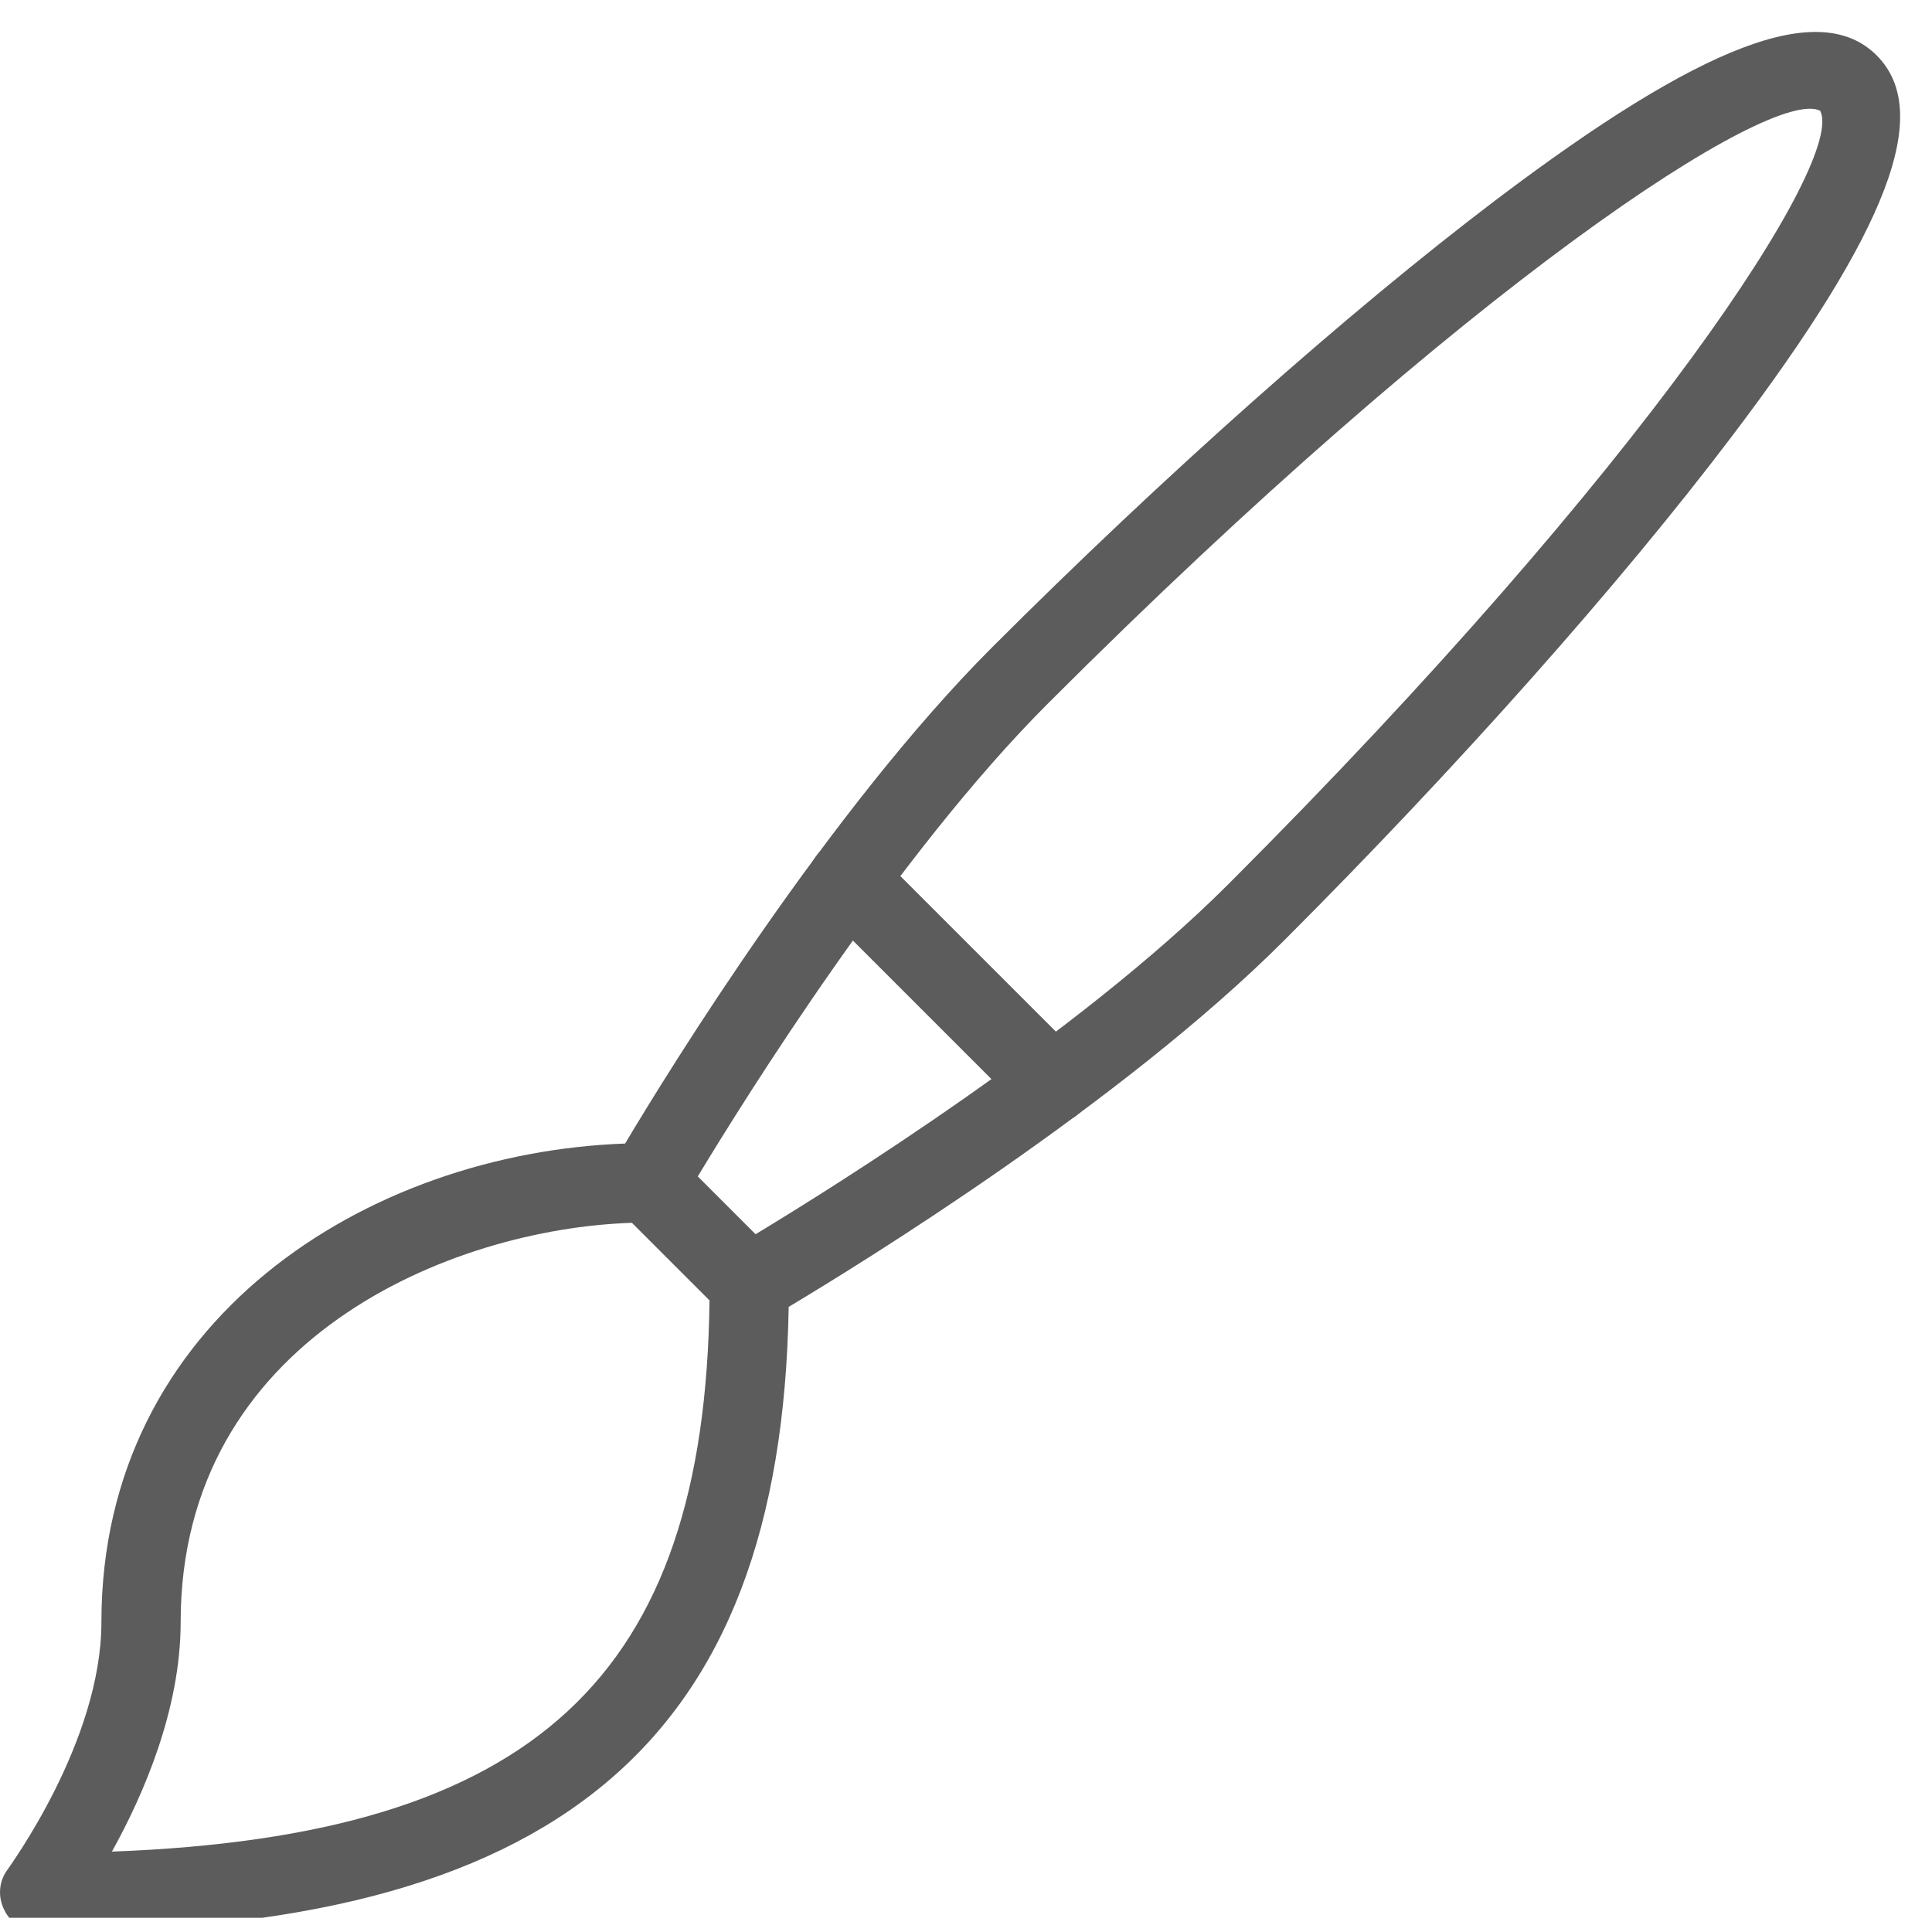
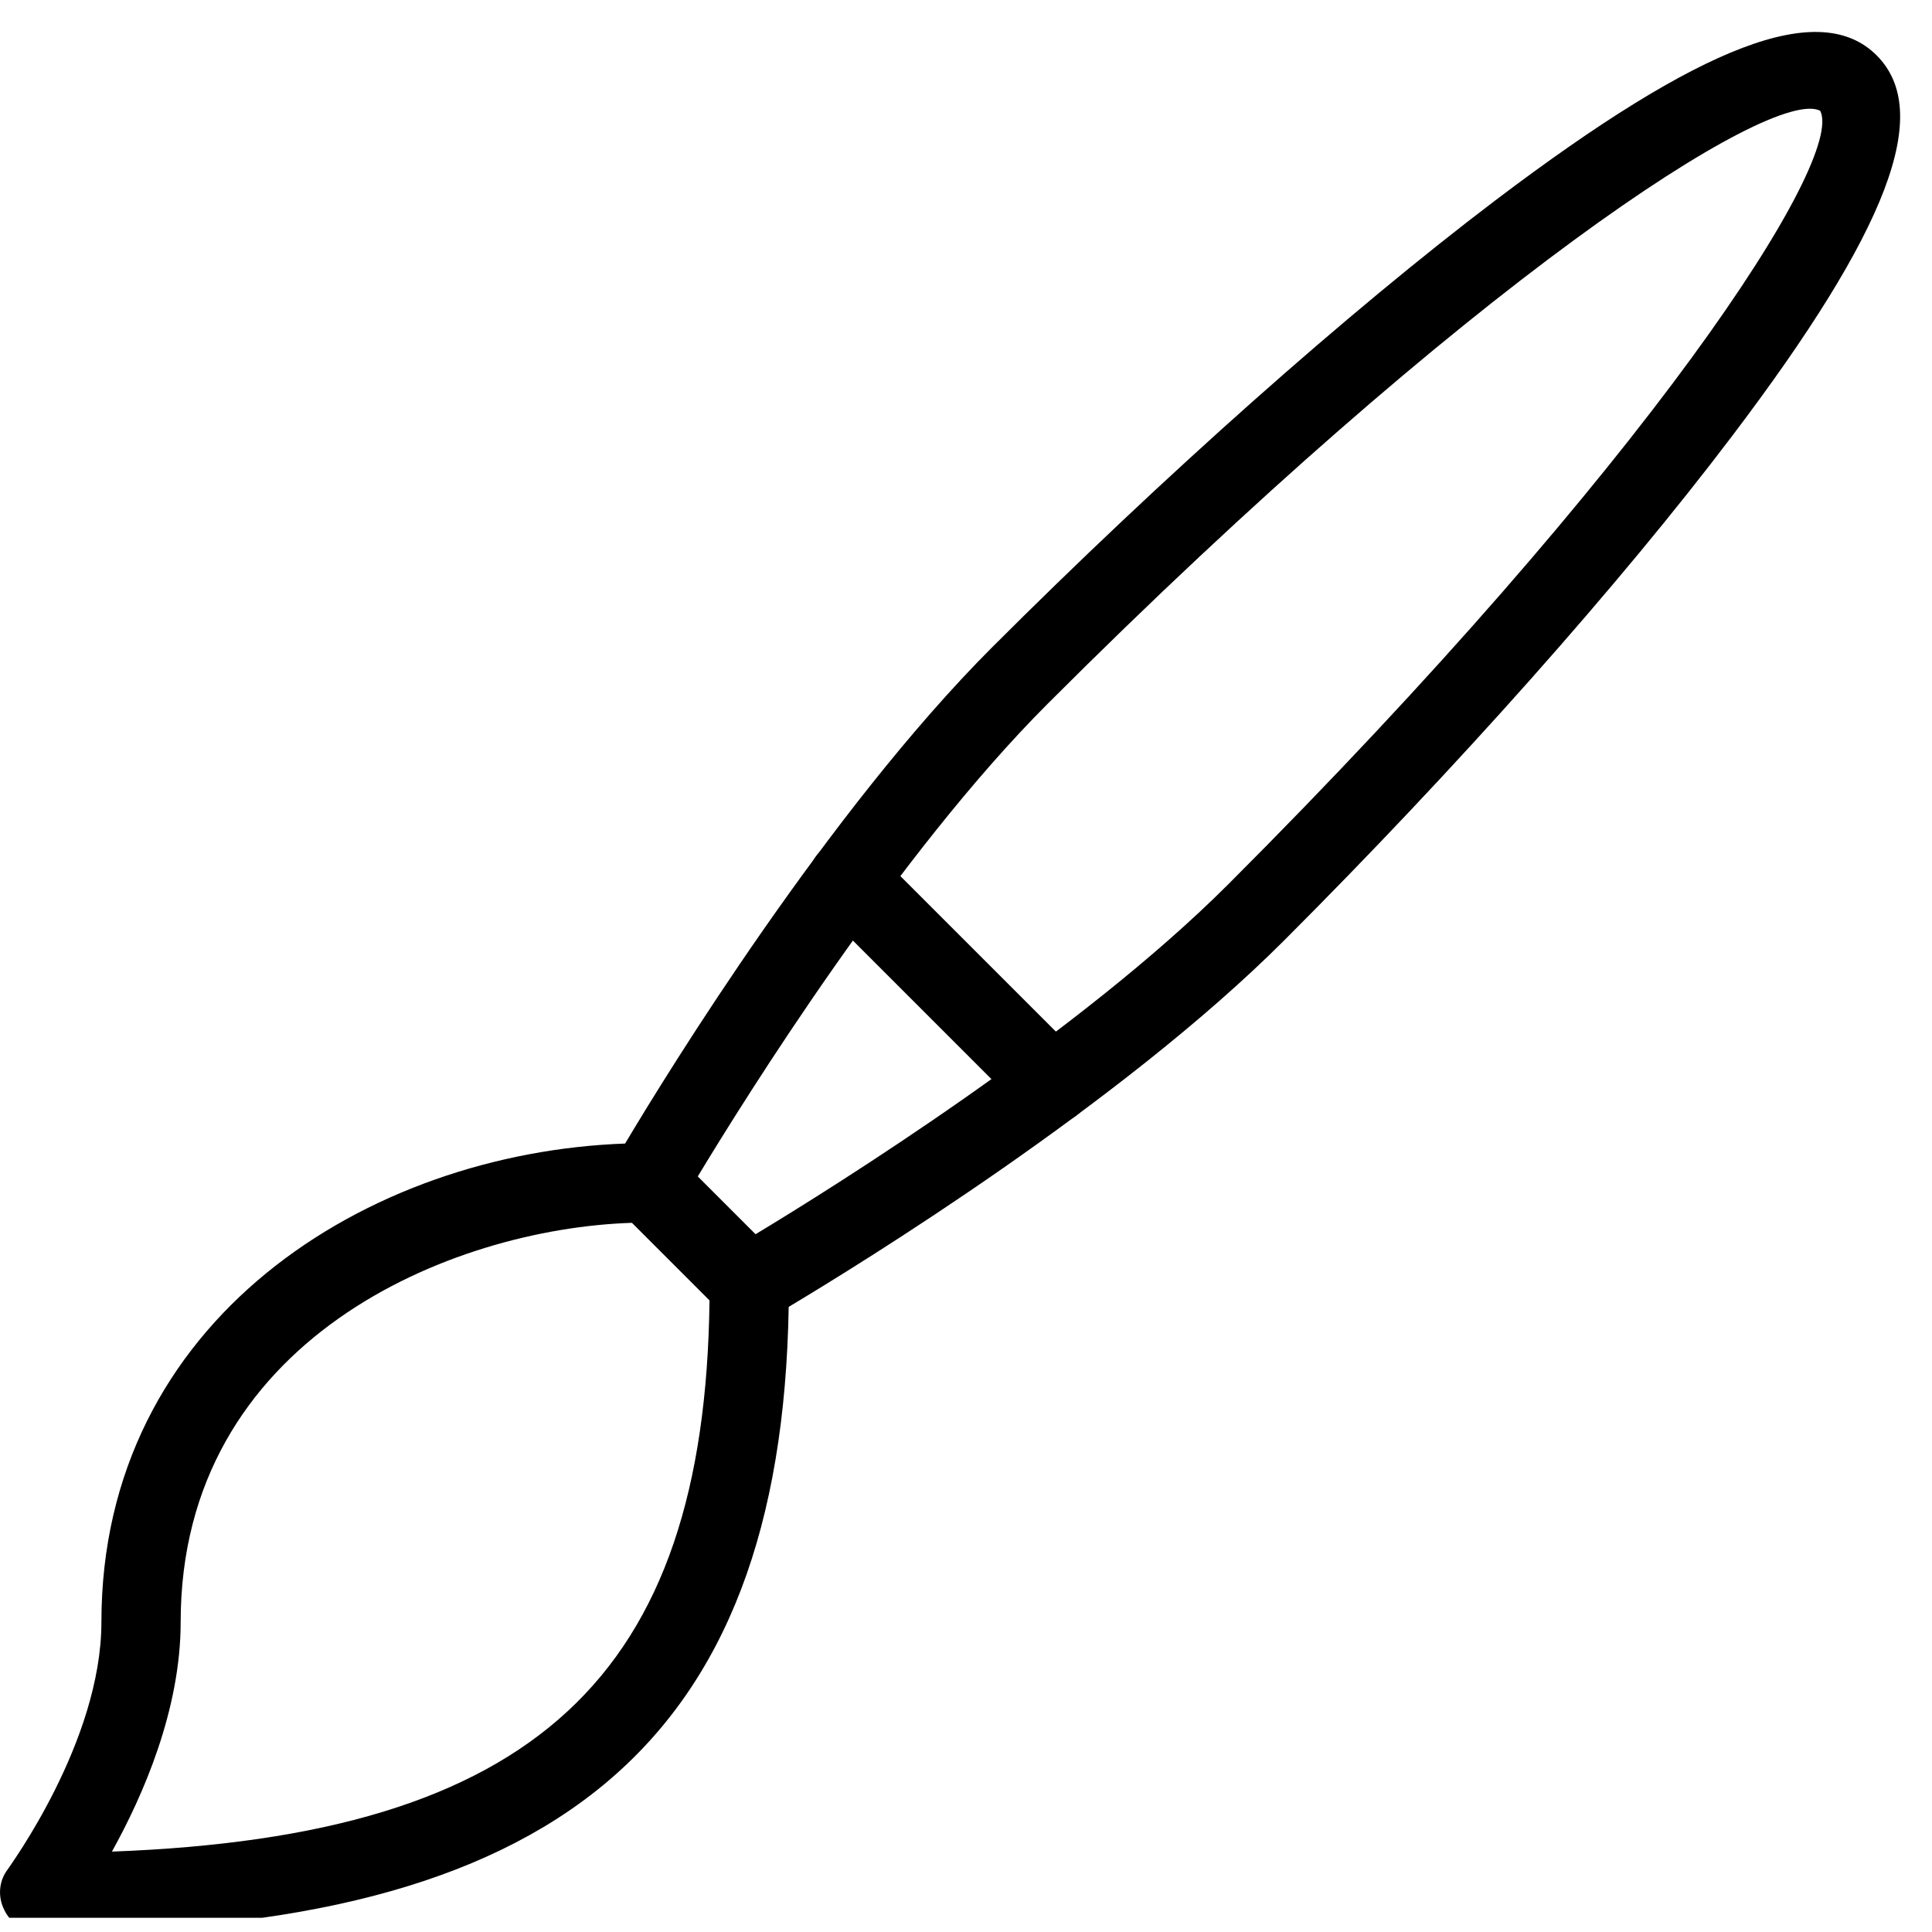
<svg xmlns="http://www.w3.org/2000/svg" width="90" zoomAndPan="magnify" viewBox="0 0 67.5 67.5" height="90" preserveAspectRatio="xMidYMid meet" version="1.0">
  <defs>
    <clipPath id="id1">
      <path d="M 0 1 L 67 1 L 67 67.004 L 0 67.004 Z M 0 1 " clip-rule="nonzero" />
    </clipPath>
  </defs>
-   <path fill="#5c5c5c" d="M 36.762 39.254 C 36.406 39.254 36.059 39.121 35.789 38.852 L 28.648 31.711 C 28.105 31.168 28.105 30.293 28.648 29.754 C 29.188 29.215 30.062 29.215 30.602 29.754 L 37.746 36.898 C 38.285 37.438 38.285 38.312 37.746 38.852 C 37.477 39.121 37.121 39.254 36.762 39.254 " fill-opacity="1" fill-rule="nonzero" />
+   <path fill="#000000" d="M 36.762 39.254 C 36.406 39.254 36.059 39.121 35.789 38.852 L 28.648 31.711 C 28.105 31.168 28.105 30.293 28.648 29.754 C 29.188 29.215 30.062 29.215 30.602 29.754 L 37.746 36.898 C 38.285 37.438 38.285 38.312 37.746 38.852 C 37.477 39.121 37.121 39.254 36.762 39.254 " fill-opacity="1" fill-rule="nonzero" />
  <g clip-path="url(#id1)">
-     <path fill="#5c5c5c" d="M 24.379 41.102 L 26.398 43.121 C 29.176 41.445 37.68 36.129 42.91 30.898 C 57.617 16.191 64.469 5.582 63.594 3.871 C 61.93 3.008 51.297 9.891 36.602 24.59 C 31.371 29.82 26.055 38.324 24.379 41.102 Z M 22.078 42.723 C 15.746 42.926 6.312 46.797 6.312 56.672 C 6.312 59.73 5.004 62.723 3.91 64.691 C 18.684 64.141 24.629 58.586 24.789 45.434 Z M 1.383 67.5 C 0.863 67.5 0.379 67.207 0.152 66.734 C -0.086 66.27 -0.043 65.707 0.281 65.297 C 0.301 65.242 3.543 60.863 3.543 56.672 C 3.543 46.113 12.828 40.277 21.84 39.953 C 23.363 37.395 28.949 28.34 34.645 22.633 C 40.676 16.602 47.094 10.906 52.25 6.996 C 59.488 1.516 63.594 -0.039 65.57 1.938 C 67.539 3.918 65.984 8.023 60.504 15.25 C 56.602 20.406 50.898 26.824 44.867 32.855 C 39.172 38.551 30.117 44.125 27.555 45.66 C 27.297 60.961 19.418 67.5 1.383 67.5 " fill-opacity="1" fill-rule="nonzero" />
+     <path fill="#000000" d="M 24.379 41.102 L 26.398 43.121 C 29.176 41.445 37.68 36.129 42.91 30.898 C 57.617 16.191 64.469 5.582 63.594 3.871 C 61.93 3.008 51.297 9.891 36.602 24.59 C 31.371 29.82 26.055 38.324 24.379 41.102 Z M 22.078 42.723 C 15.746 42.926 6.312 46.797 6.312 56.672 C 6.312 59.73 5.004 62.723 3.91 64.691 C 18.684 64.141 24.629 58.586 24.789 45.434 Z M 1.383 67.5 C 0.863 67.5 0.379 67.207 0.152 66.734 C -0.086 66.27 -0.043 65.707 0.281 65.297 C 0.301 65.242 3.543 60.863 3.543 56.672 C 3.543 46.113 12.828 40.277 21.84 39.953 C 23.363 37.395 28.949 28.34 34.645 22.633 C 40.676 16.602 47.094 10.906 52.25 6.996 C 59.488 1.516 63.594 -0.039 65.57 1.938 C 67.539 3.918 65.984 8.023 60.504 15.25 C 56.602 20.406 50.898 26.824 44.867 32.855 C 39.172 38.551 30.117 44.125 27.555 45.66 C 27.297 60.961 19.418 67.5 1.383 67.5 " fill-opacity="1" fill-rule="nonzero" />
  </g>
</svg>
